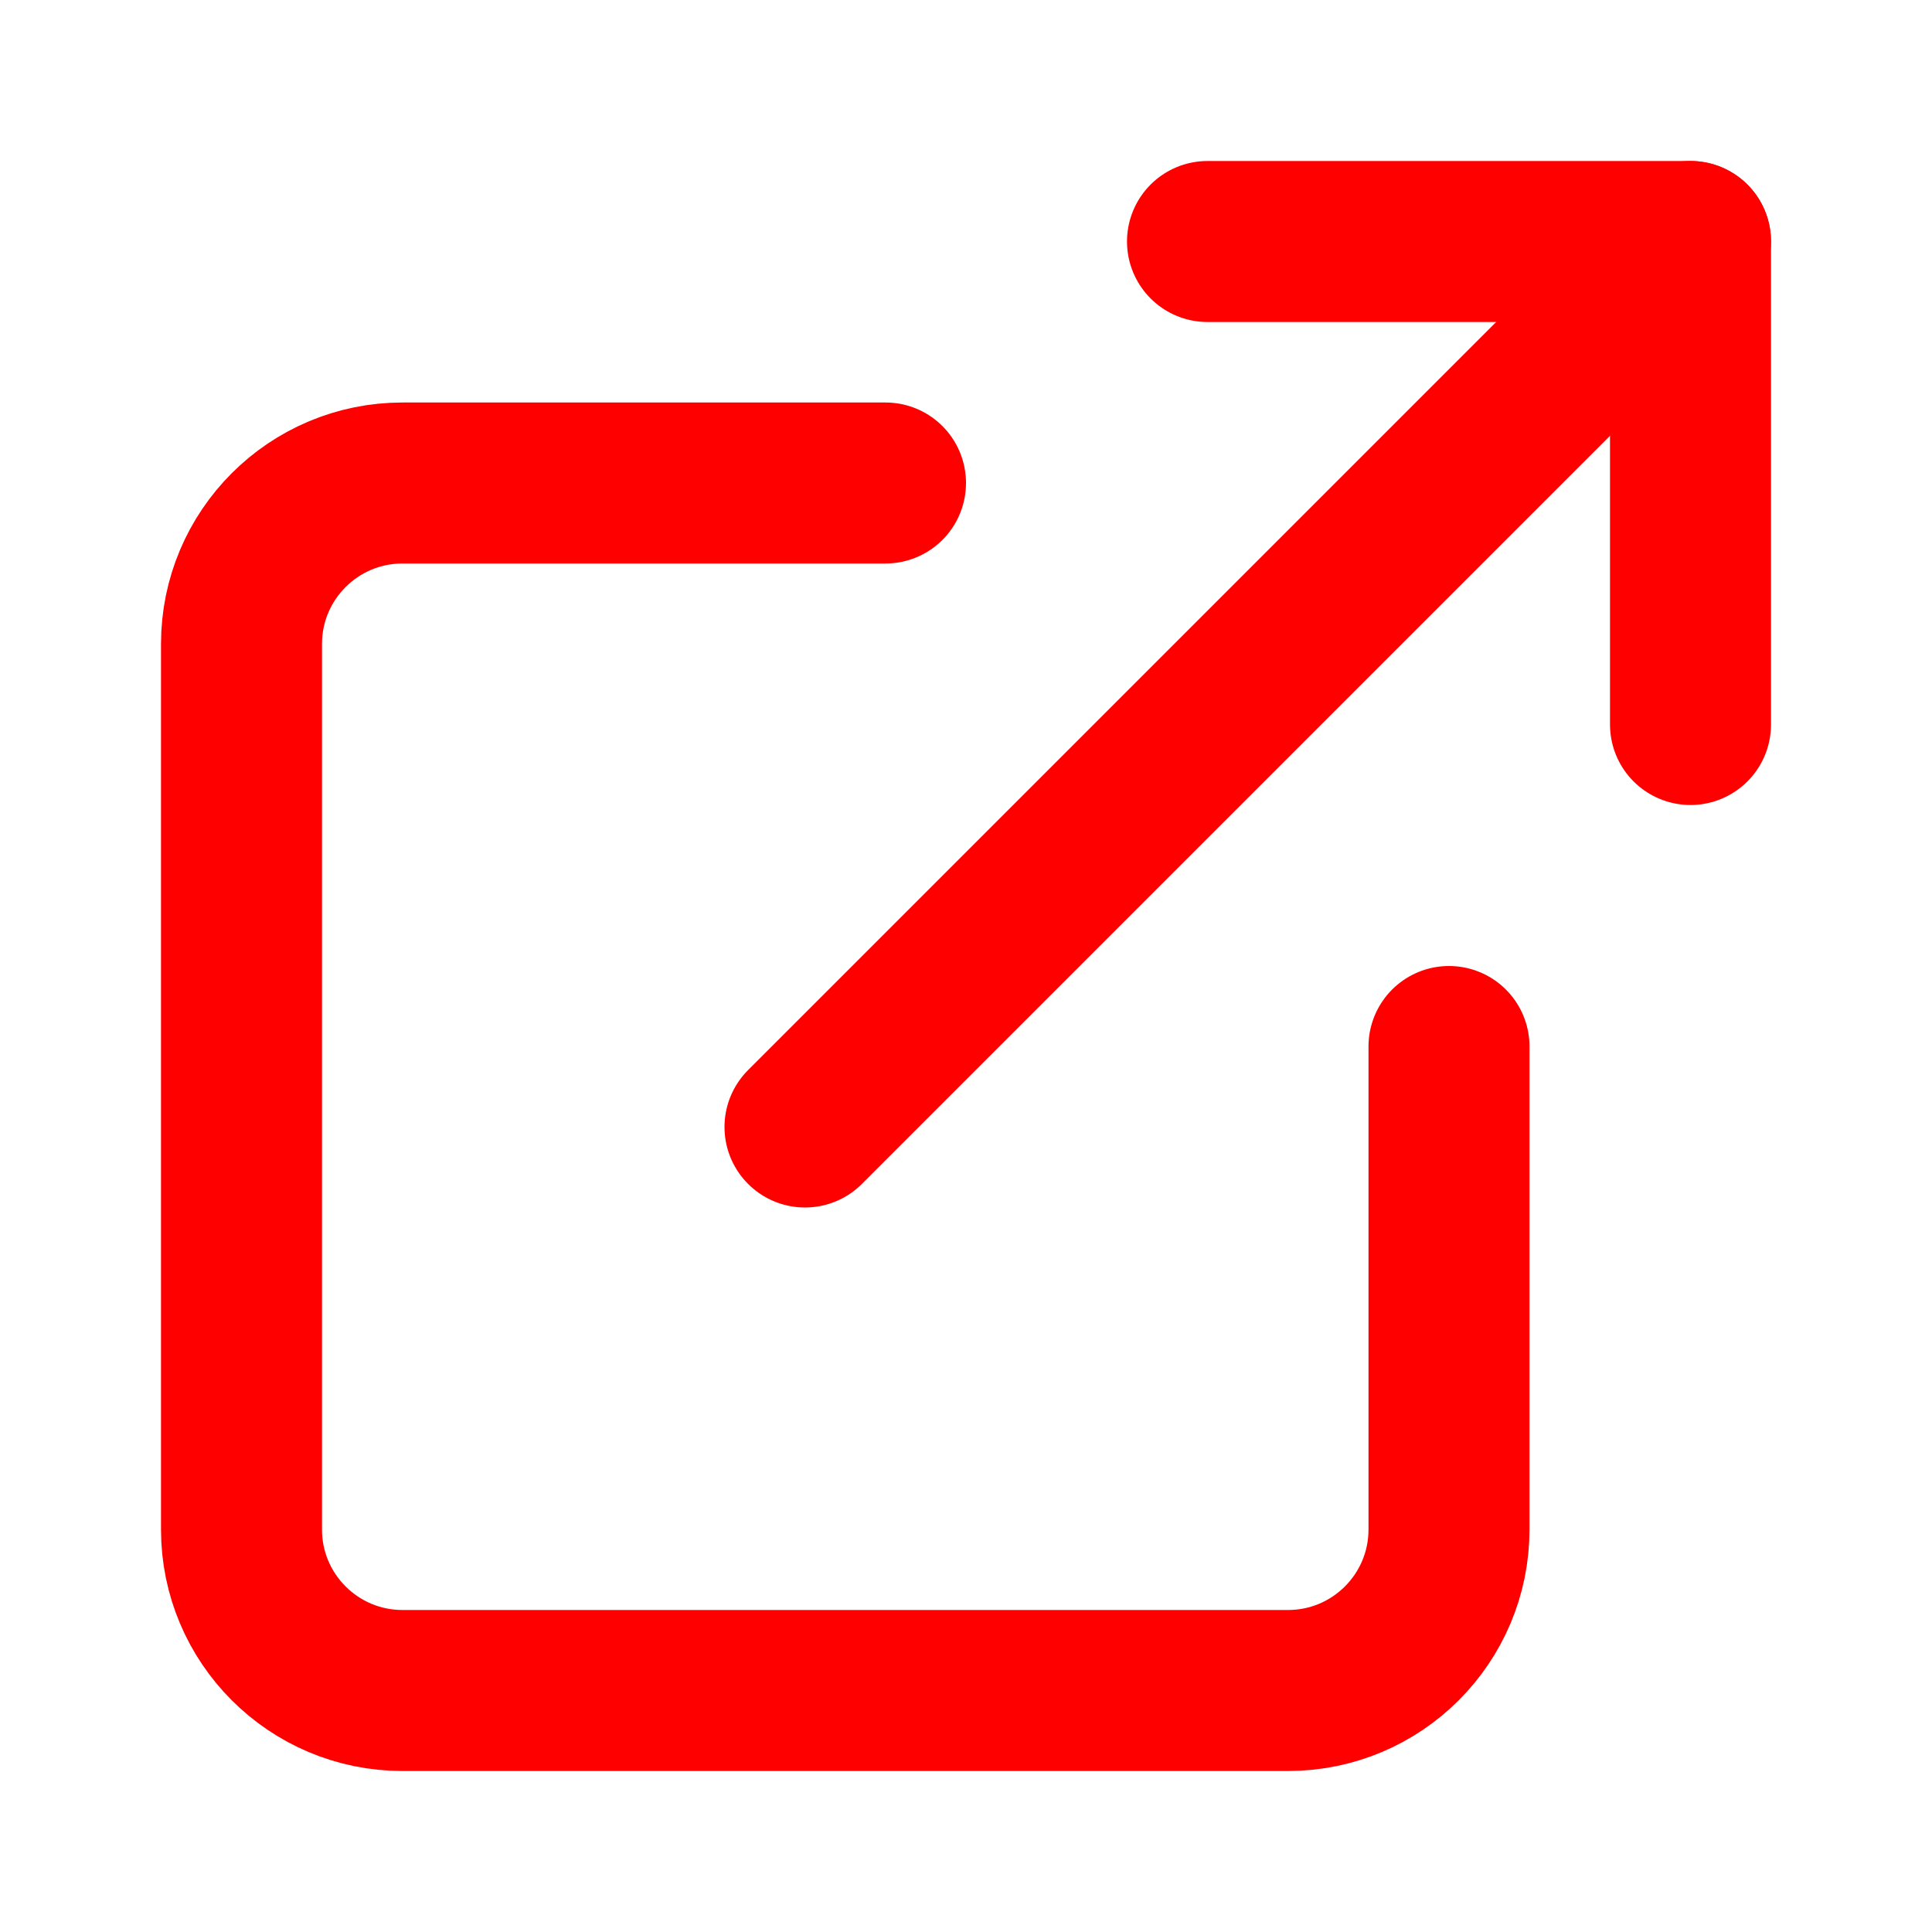
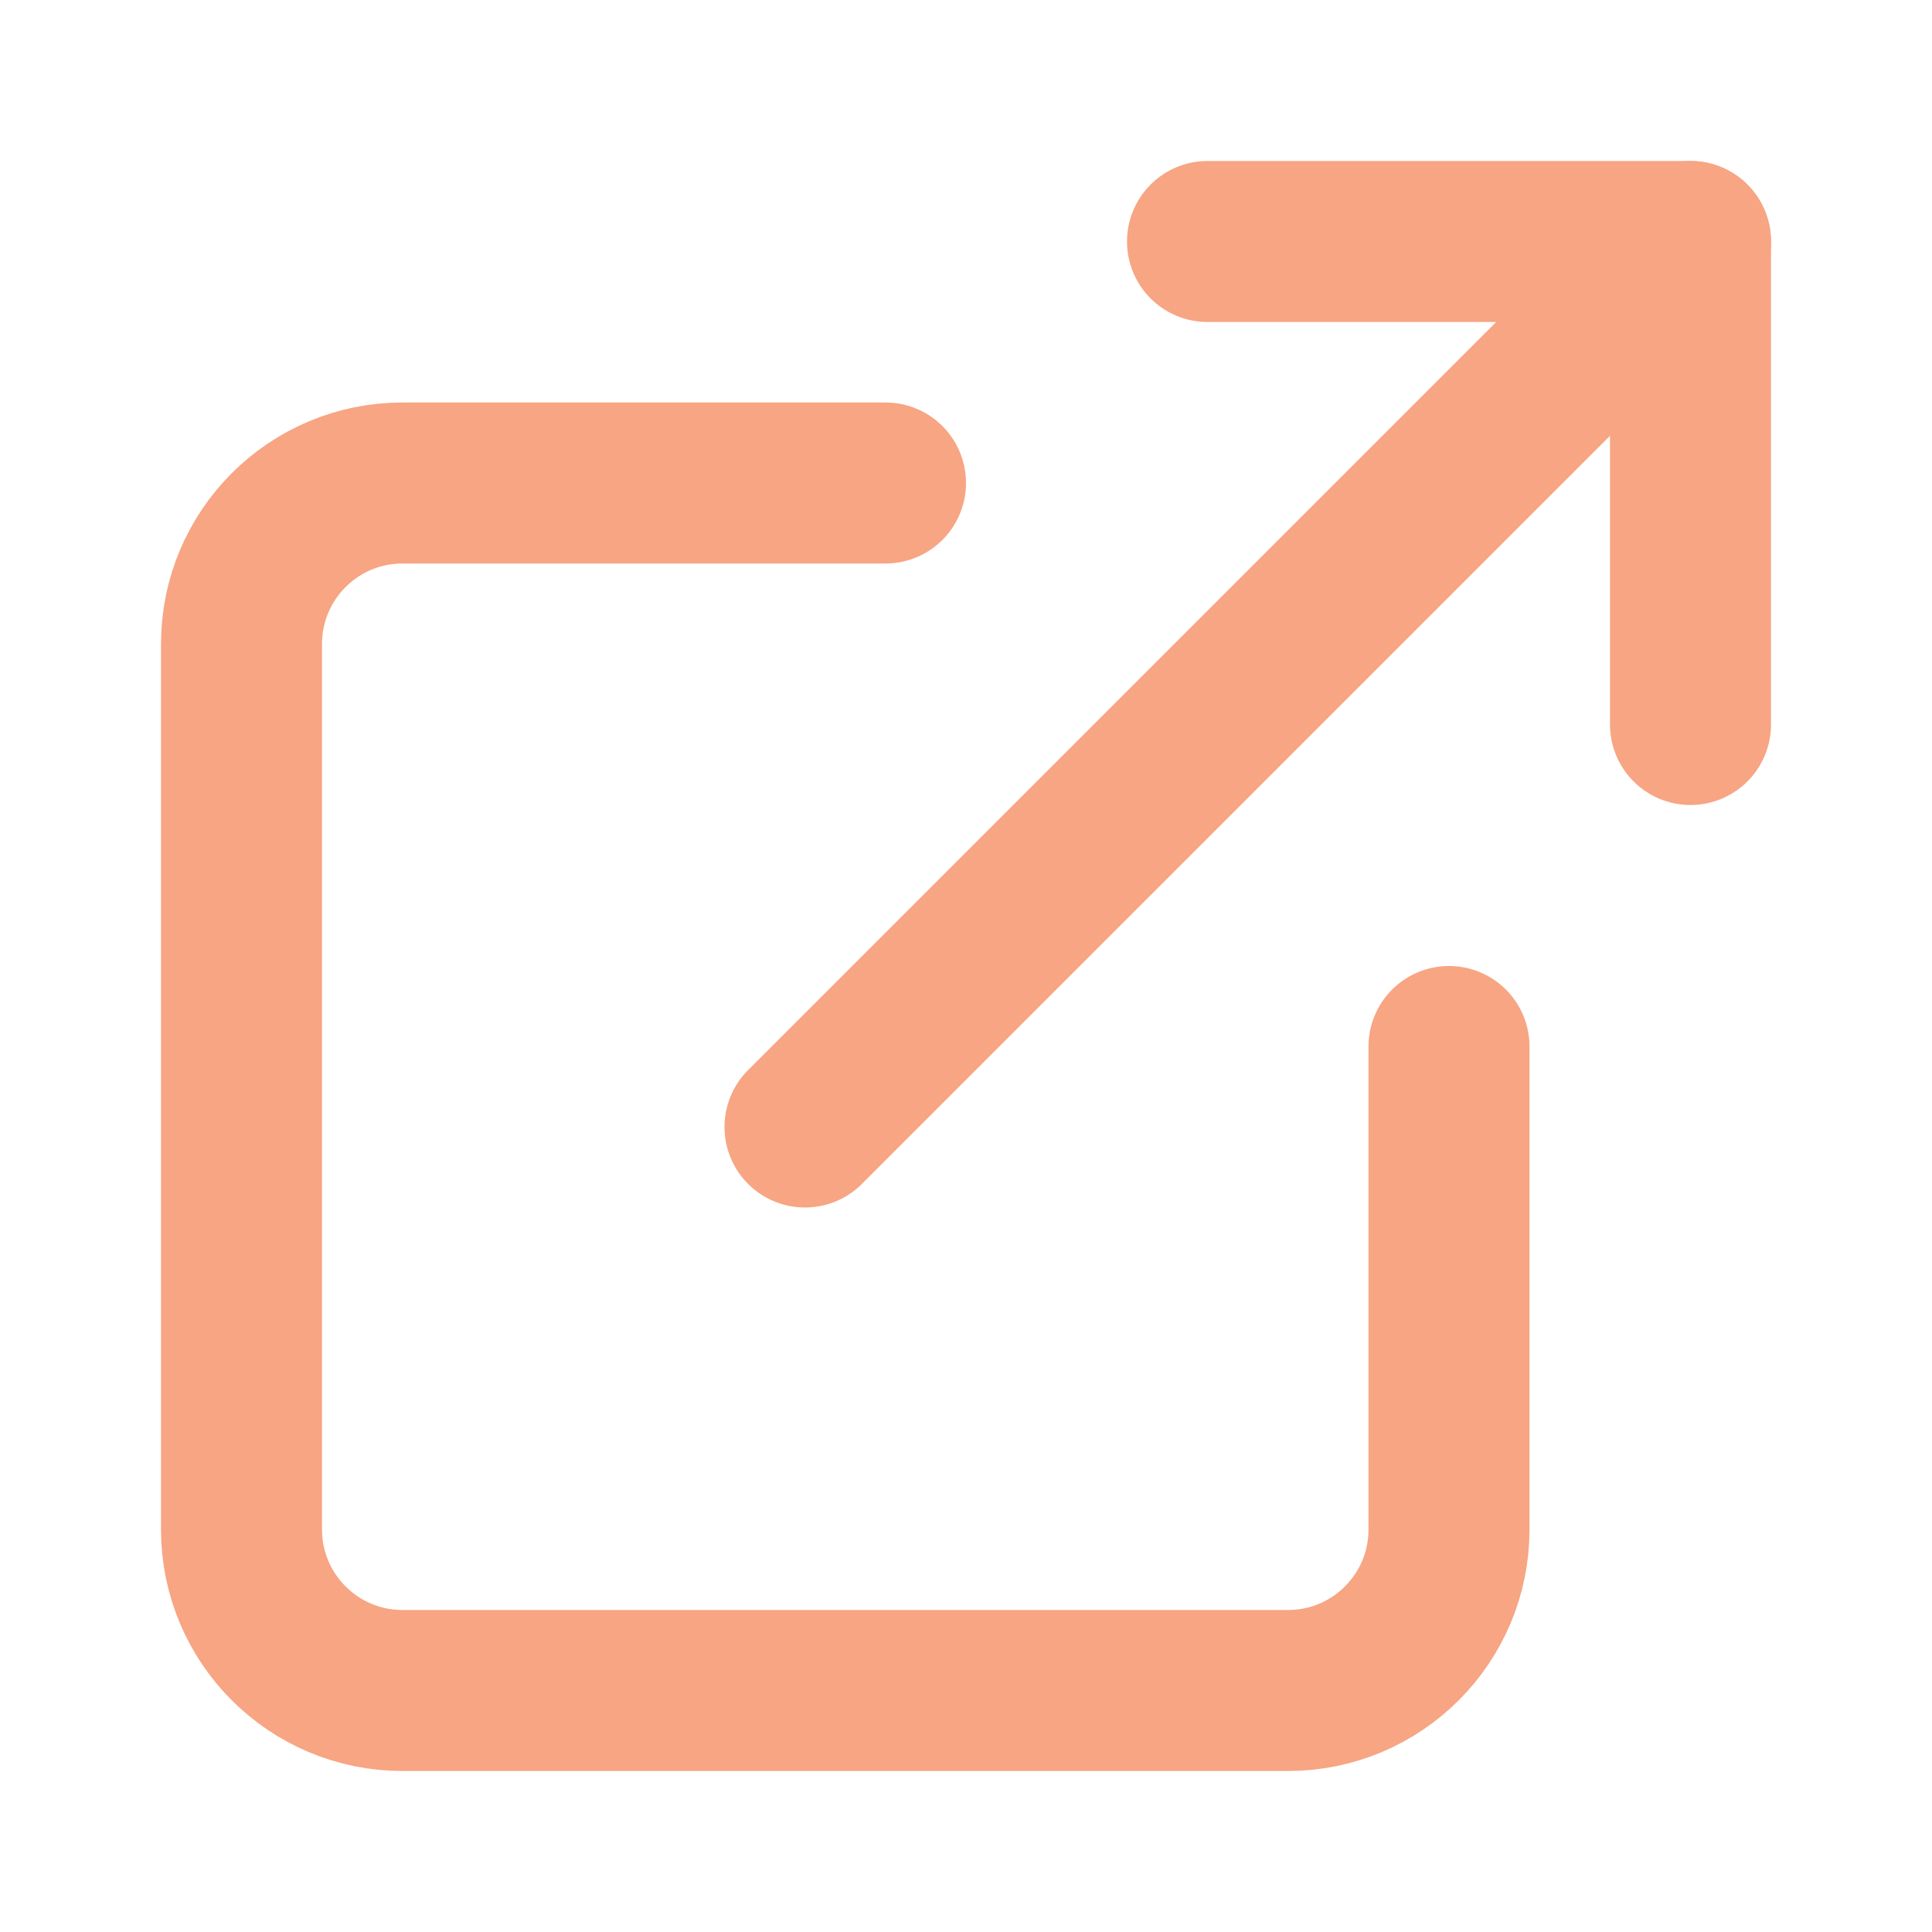
- <svg xmlns="http://www.w3.org/2000/svg" width="24" height="24" viewBox="0 0 24 24" fill="none" stroke="red" stroke-width="2" stroke-linecap="round" stroke-linejoin="round" class="feather feather-external-link">
+ <svg xmlns="http://www.w3.org/2000/svg" width="24" height="24" viewBox="0 0 24 24" fill="none" stroke="#f7a583" stroke-width="2" stroke-linecap="round" stroke-linejoin="round" class="feather feather-external-link">
  <path d="M18 13v6a2 2 0 0 1-2 2H5a2 2 0 0 1-2-2V8a2 2 0 0 1 2-2h6" />
  <polyline points="15 3 21 3 21 9" />
  <line x1="10" y1="14" x2="21" y2="3" />
</svg>
